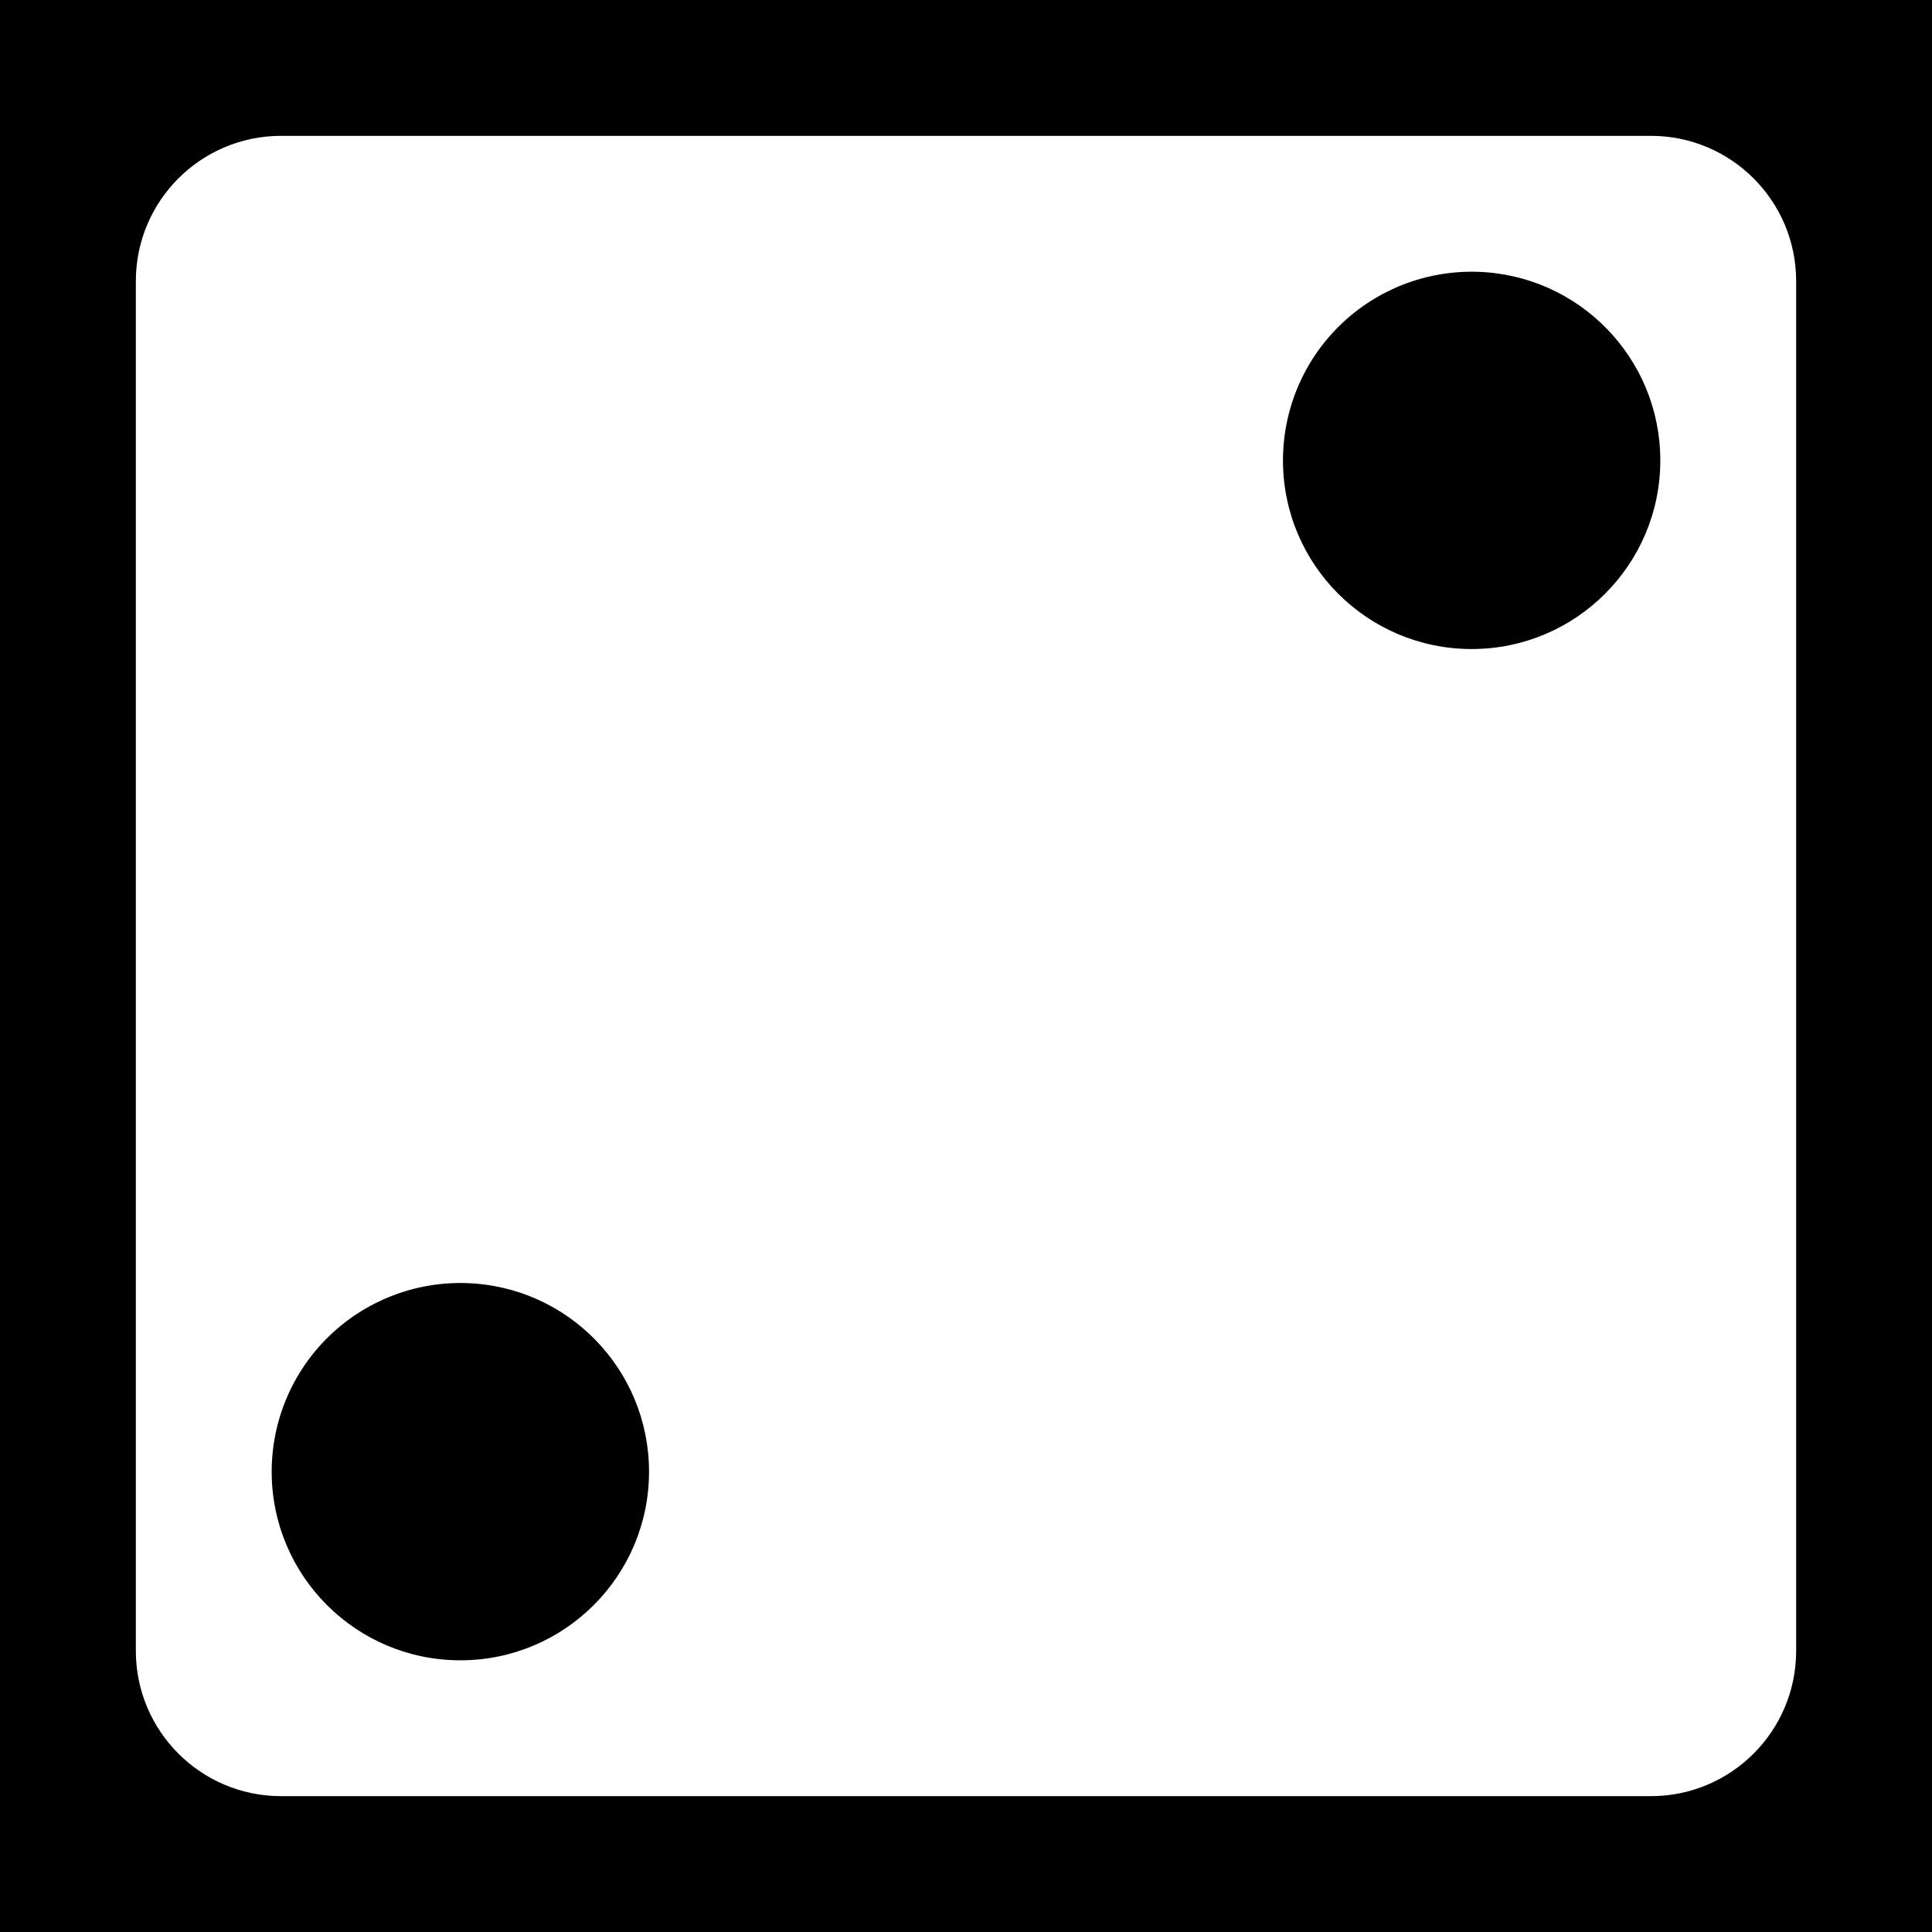
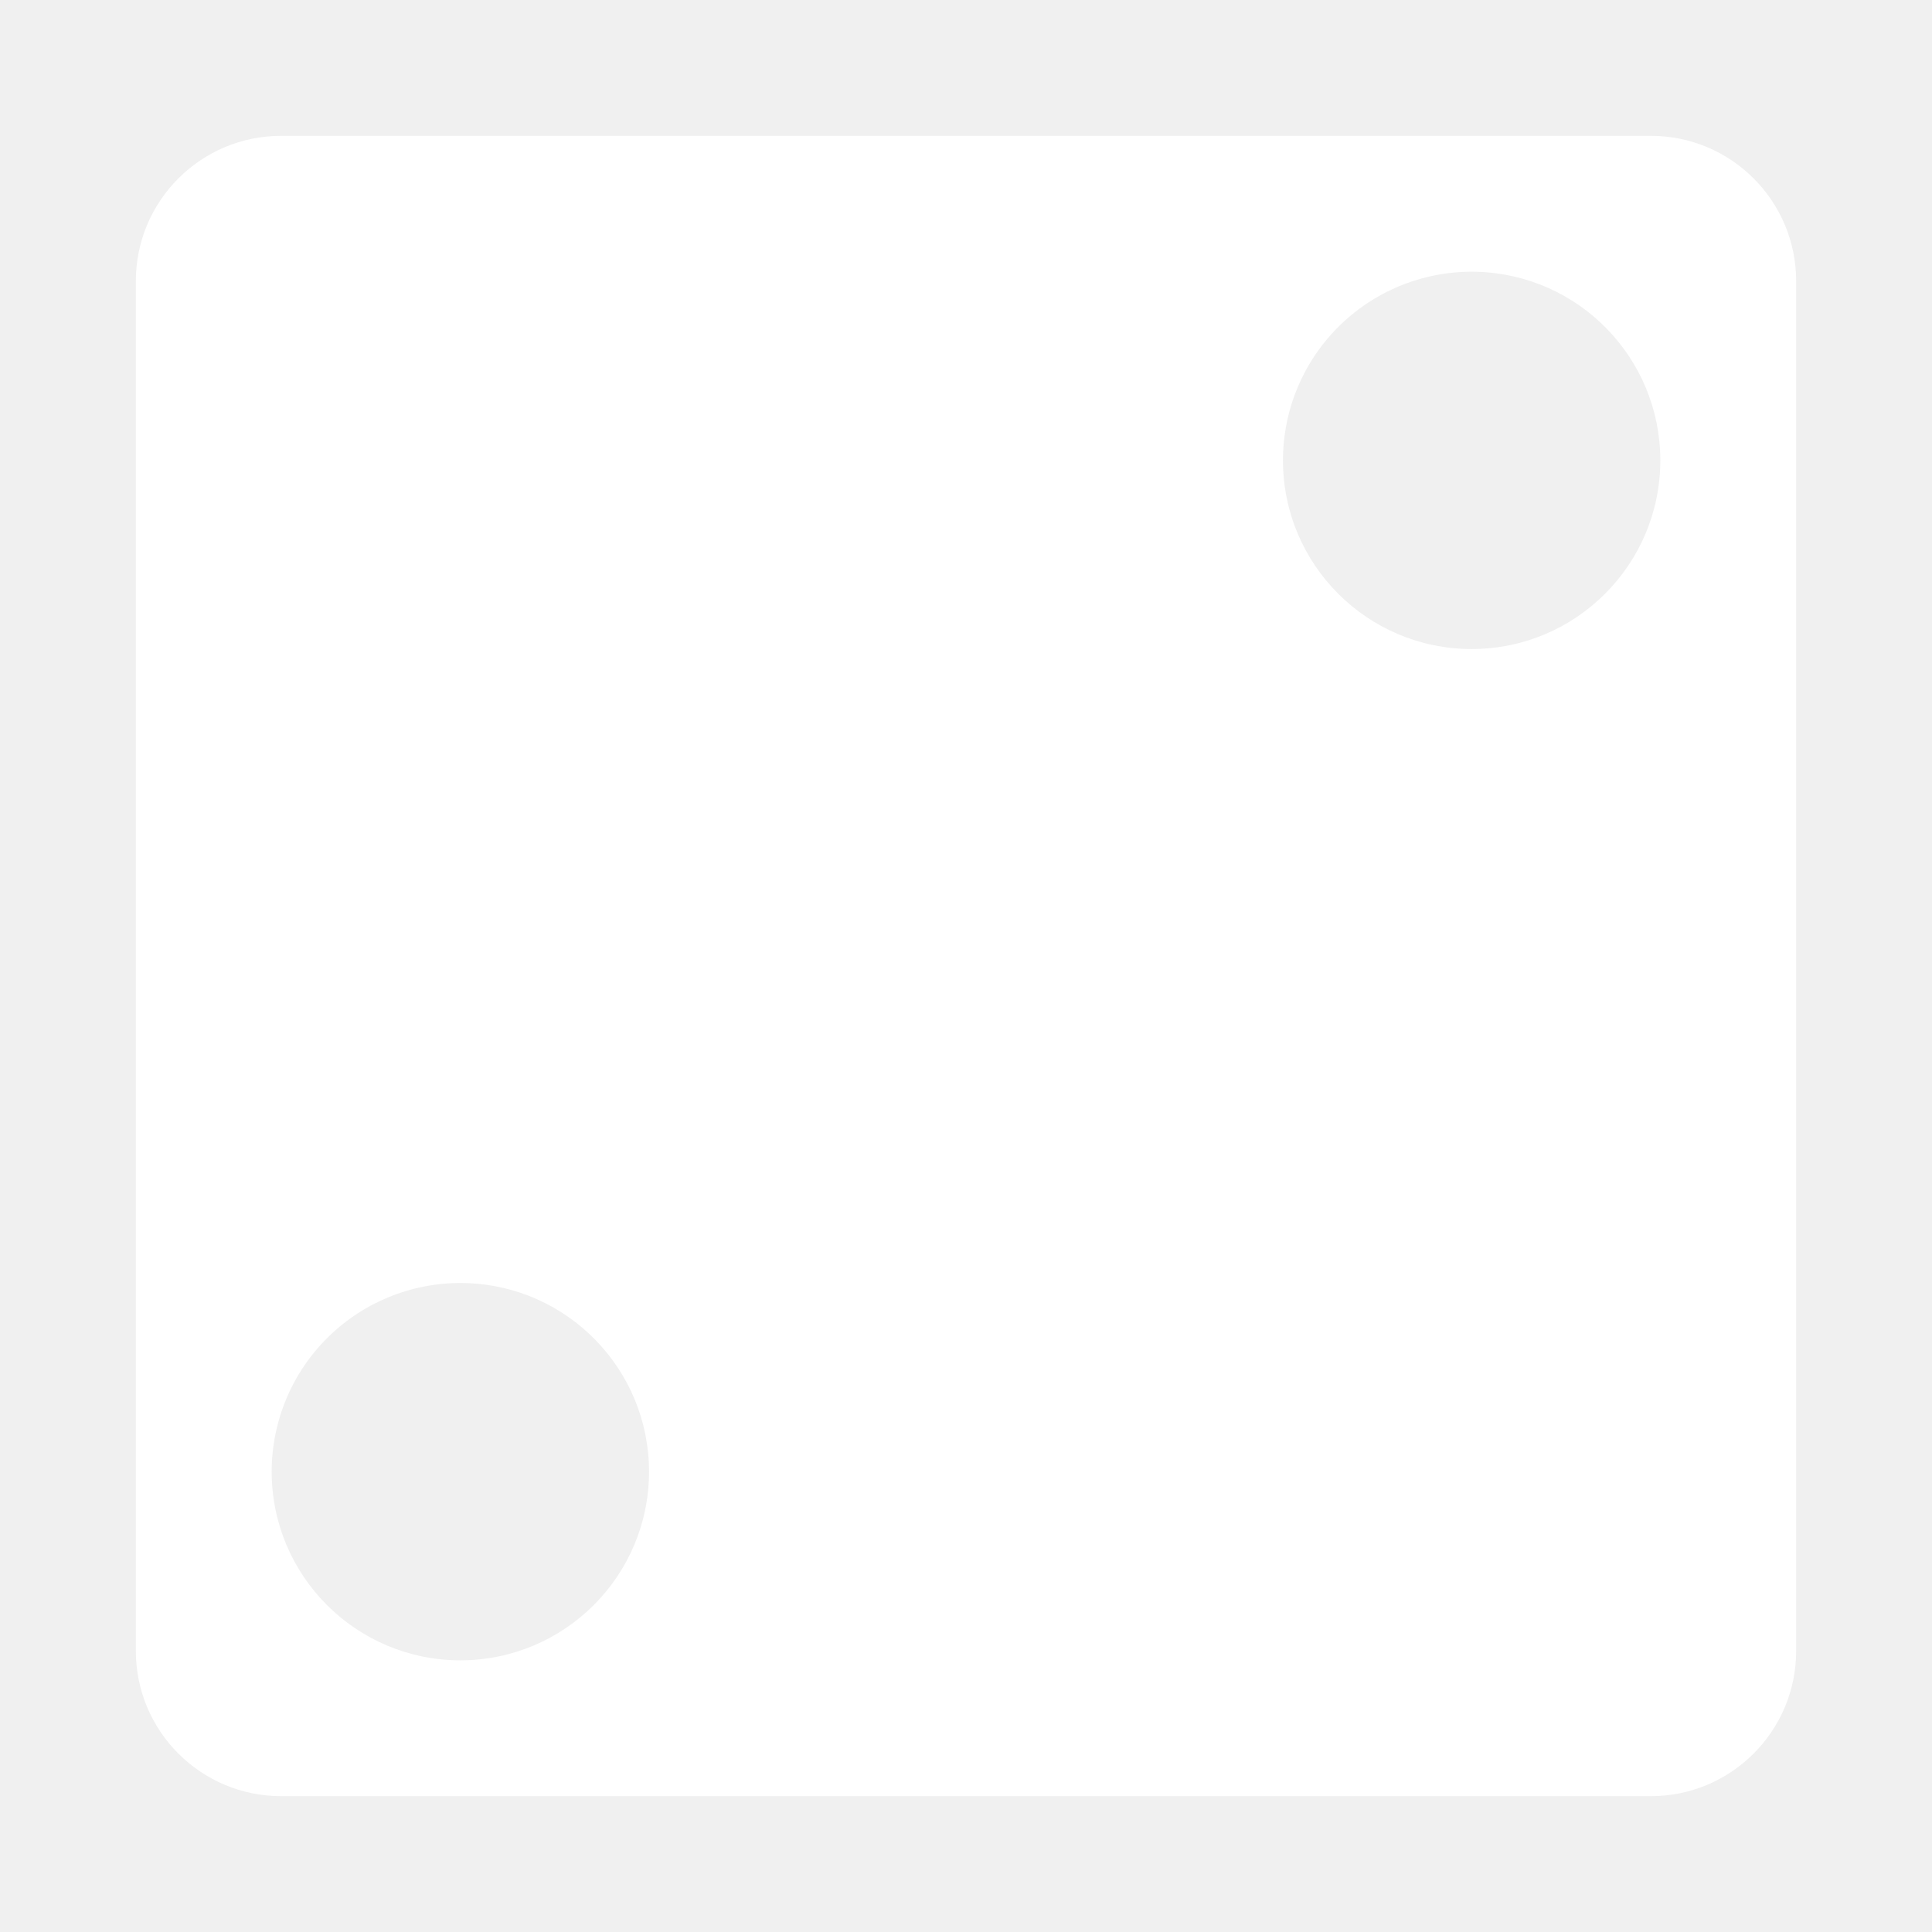
<svg xmlns="http://www.w3.org/2000/svg" viewBox="0 0 512 512">
-   <path d="M0 0h512v512H0z" />
  <path d="M74.5 36A38.5 38.5 0 0 0 36 74.5v363A38.5 38.5 0 0 0 74.5 476h363a38.5 38.5 0 0 0 38.5-38.5v-363A38.5 38.5 0 0 0 437.5 36h-363zm316.97 36.03A50 50 0 0 1 440 122a50 50 0 0 1-100 0 50 50 0 0 1 51.47-49.97zm-268 268A50 50 0 0 1 172 390a50 50 0 0 1-100 0 50 50 0 0 1 51.47-49.97z" fill="#fff" />
</svg>
